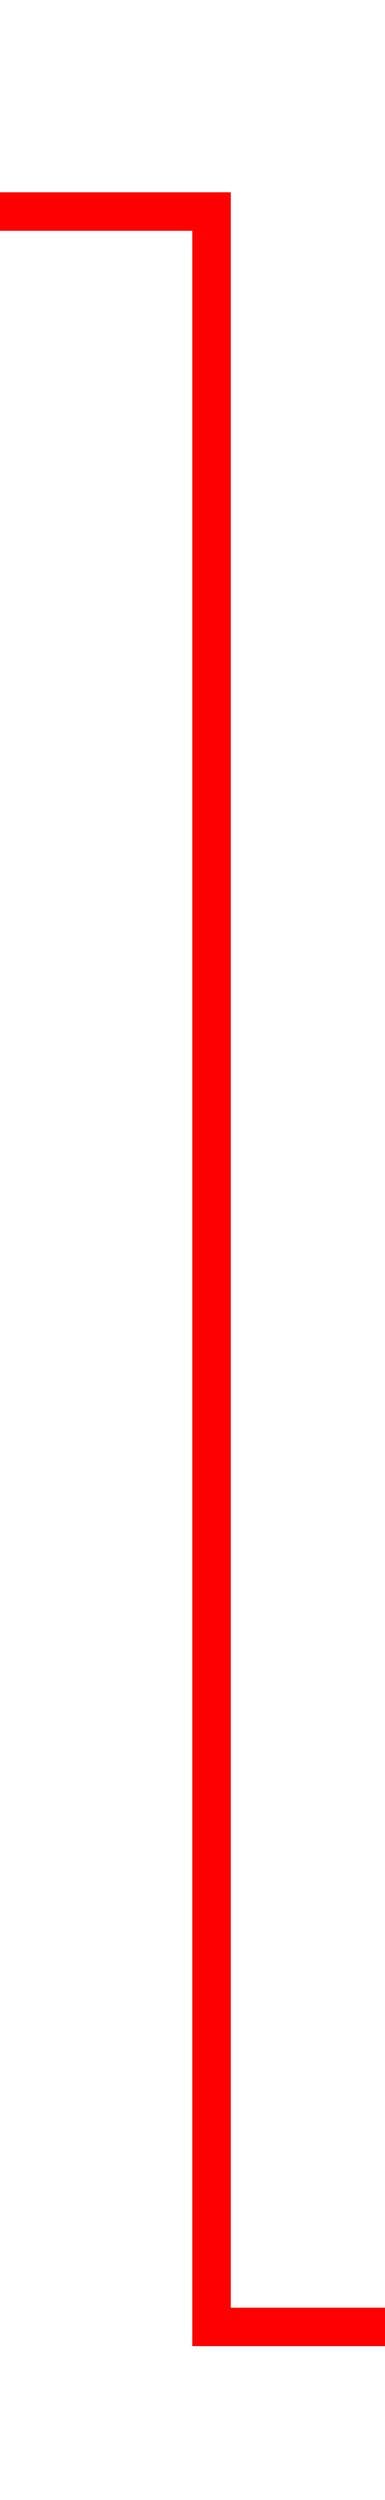
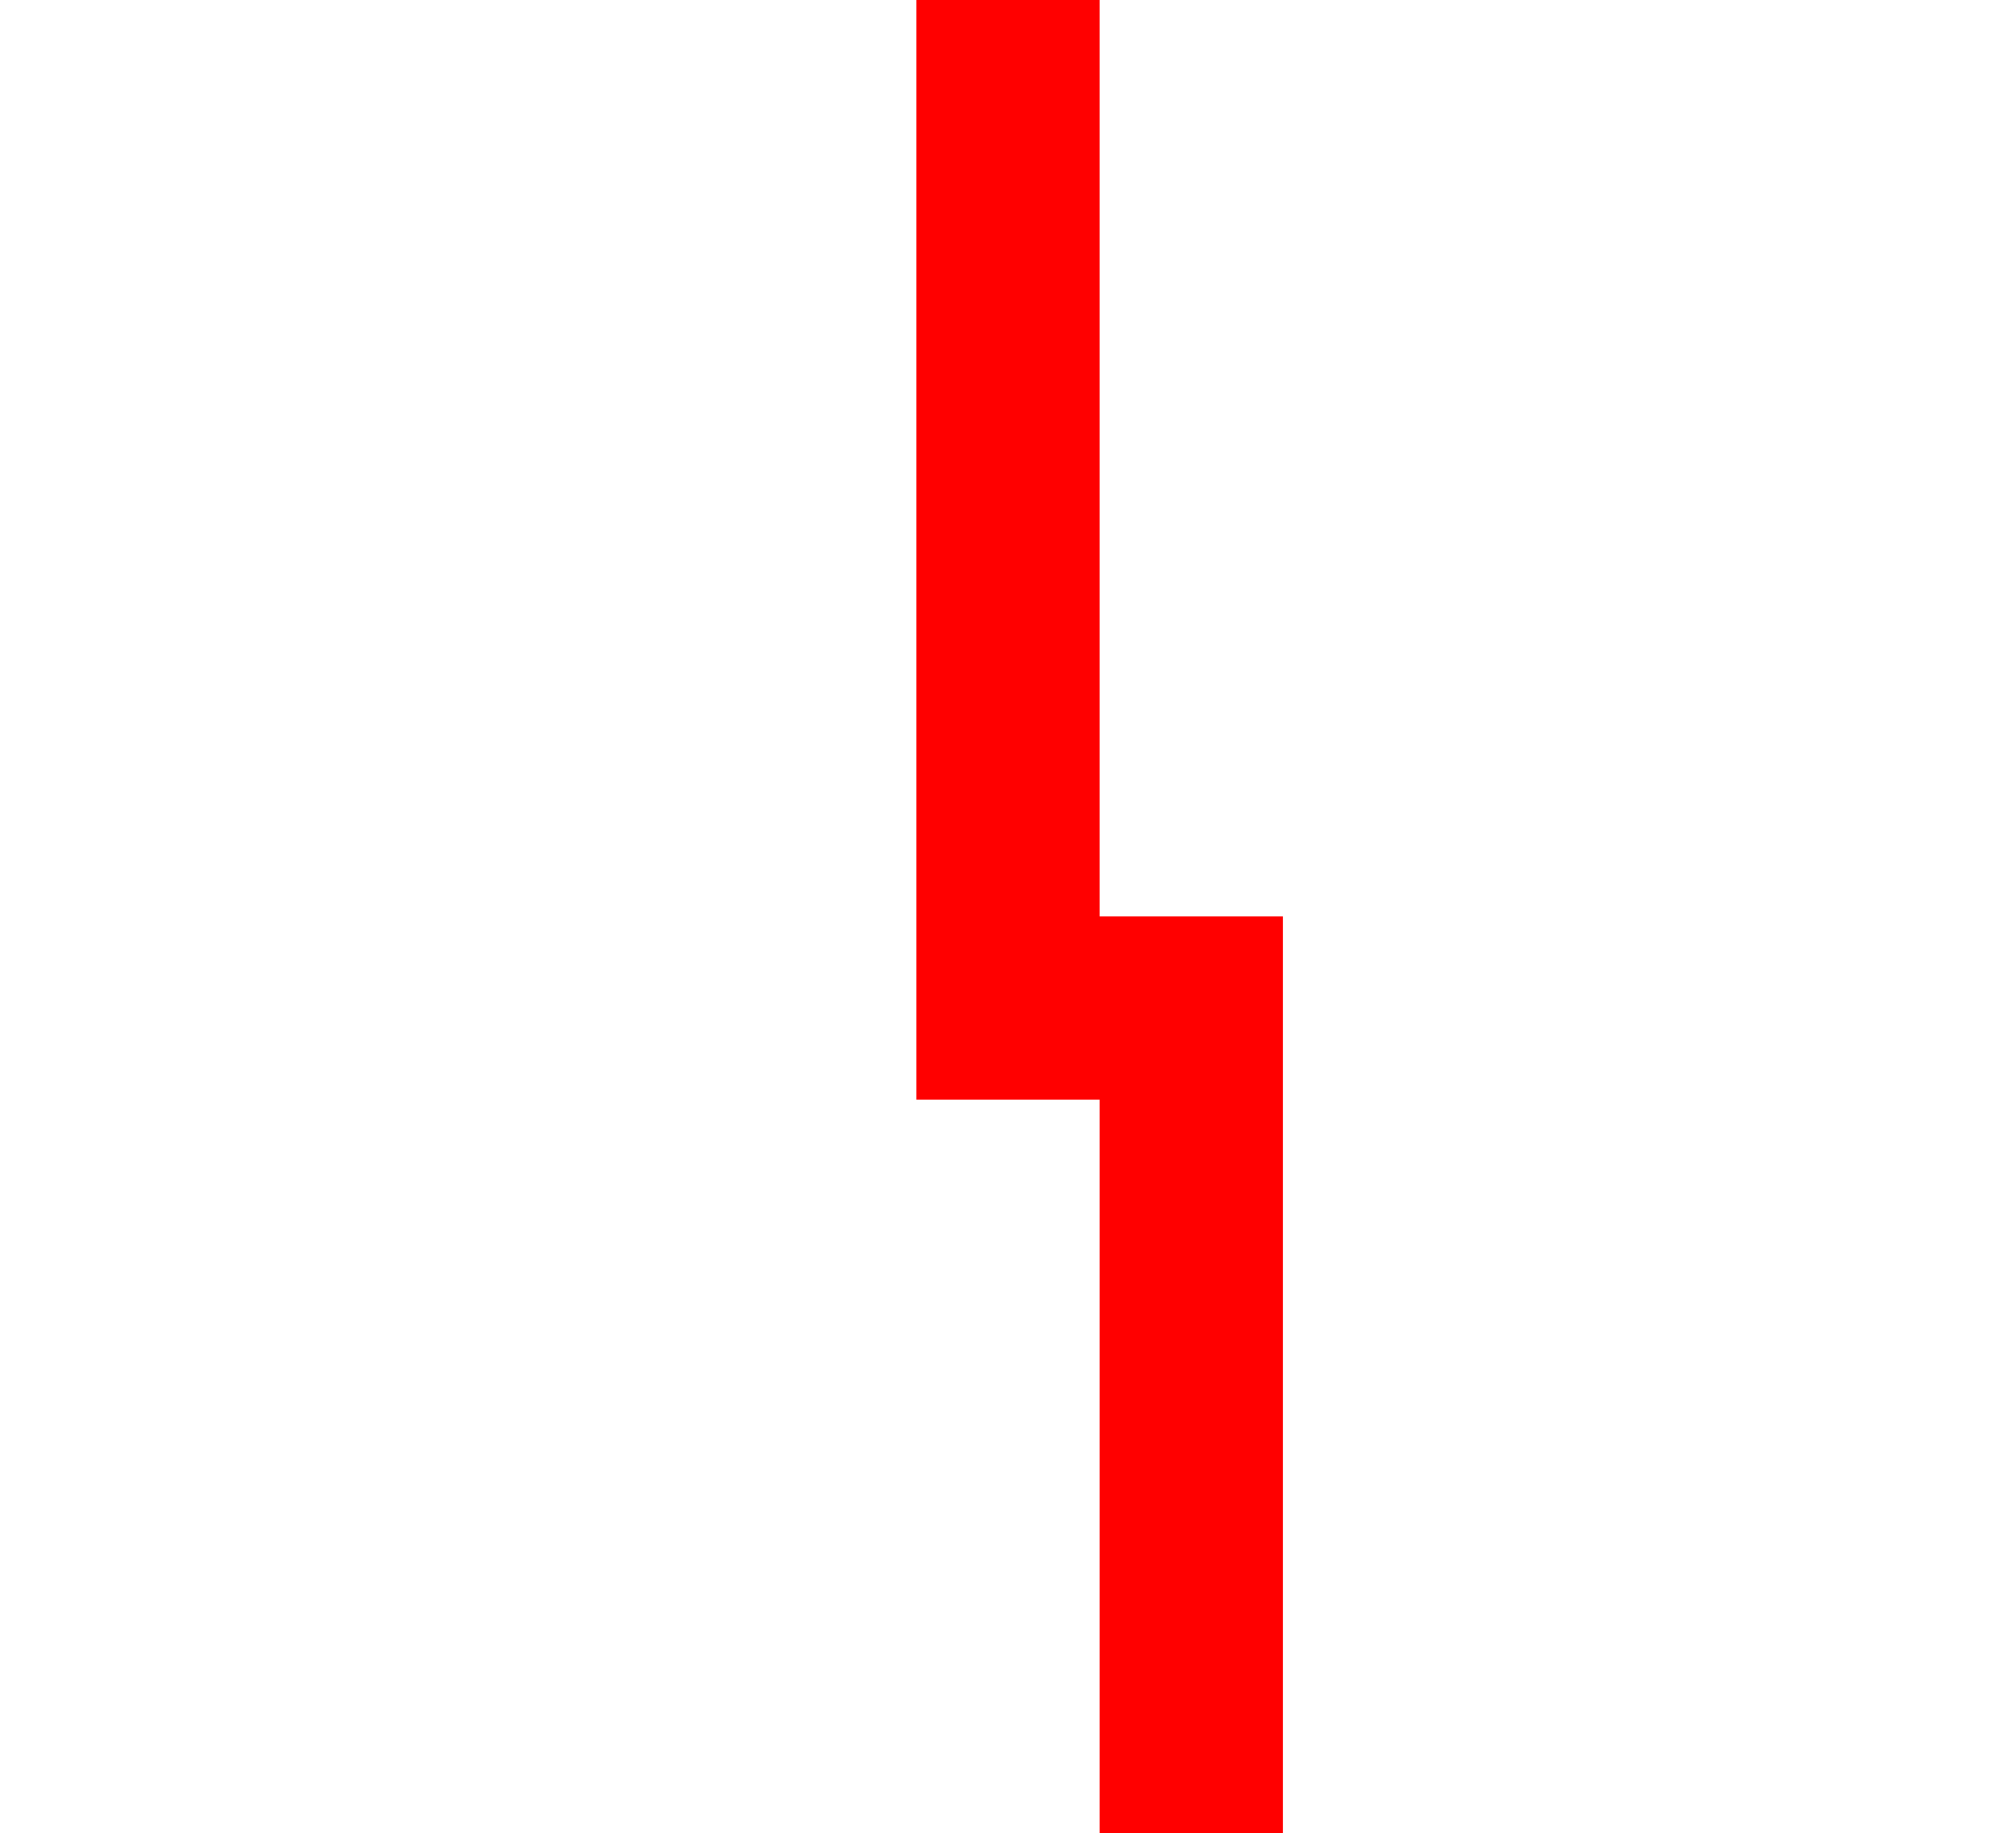
- <svg xmlns="http://www.w3.org/2000/svg" version="1.1" width="10px" height="65px" preserveAspectRatio="xMidYMin meet" viewBox="1176 2593  8 65">
-   <path d="M 1258 2653.5  L 1180.5 2653.5  L 1180.5 2598.5  L 1168.5 2598.5  " stroke-width="1" stroke="#ff0000" fill="none" />
-   <path d="M 1257 2659.8  L 1263 2653.5  L 1257 2647.2  L 1257 2659.8  Z M 1169.5 2592.2  L 1163.5 2598.5  L 1169.5 2604.8  L 1169.5 2592.2  Z " fill-rule="nonzero" fill="#ff0000" stroke="none" />
+ <svg xmlns="http://www.w3.org/2000/svg" version="1.1" width="11px" height="10px" preserveAspectRatio="xMinYMid meet" viewBox="1451 3058  11 8">
+   <path d="M 1456.5 3052  L 1456.5 3062.5  L 1457.5 3062.5  L 1457.5 3069  " stroke-width="1" stroke="#ff0000" fill="none" />
+   <path d="M 1451.2 3068  L 1457.5 3074  L 1463.8 3068  L 1451.2 3068  Z " fill-rule="nonzero" fill="#ff0000" stroke="none" />
</svg>
